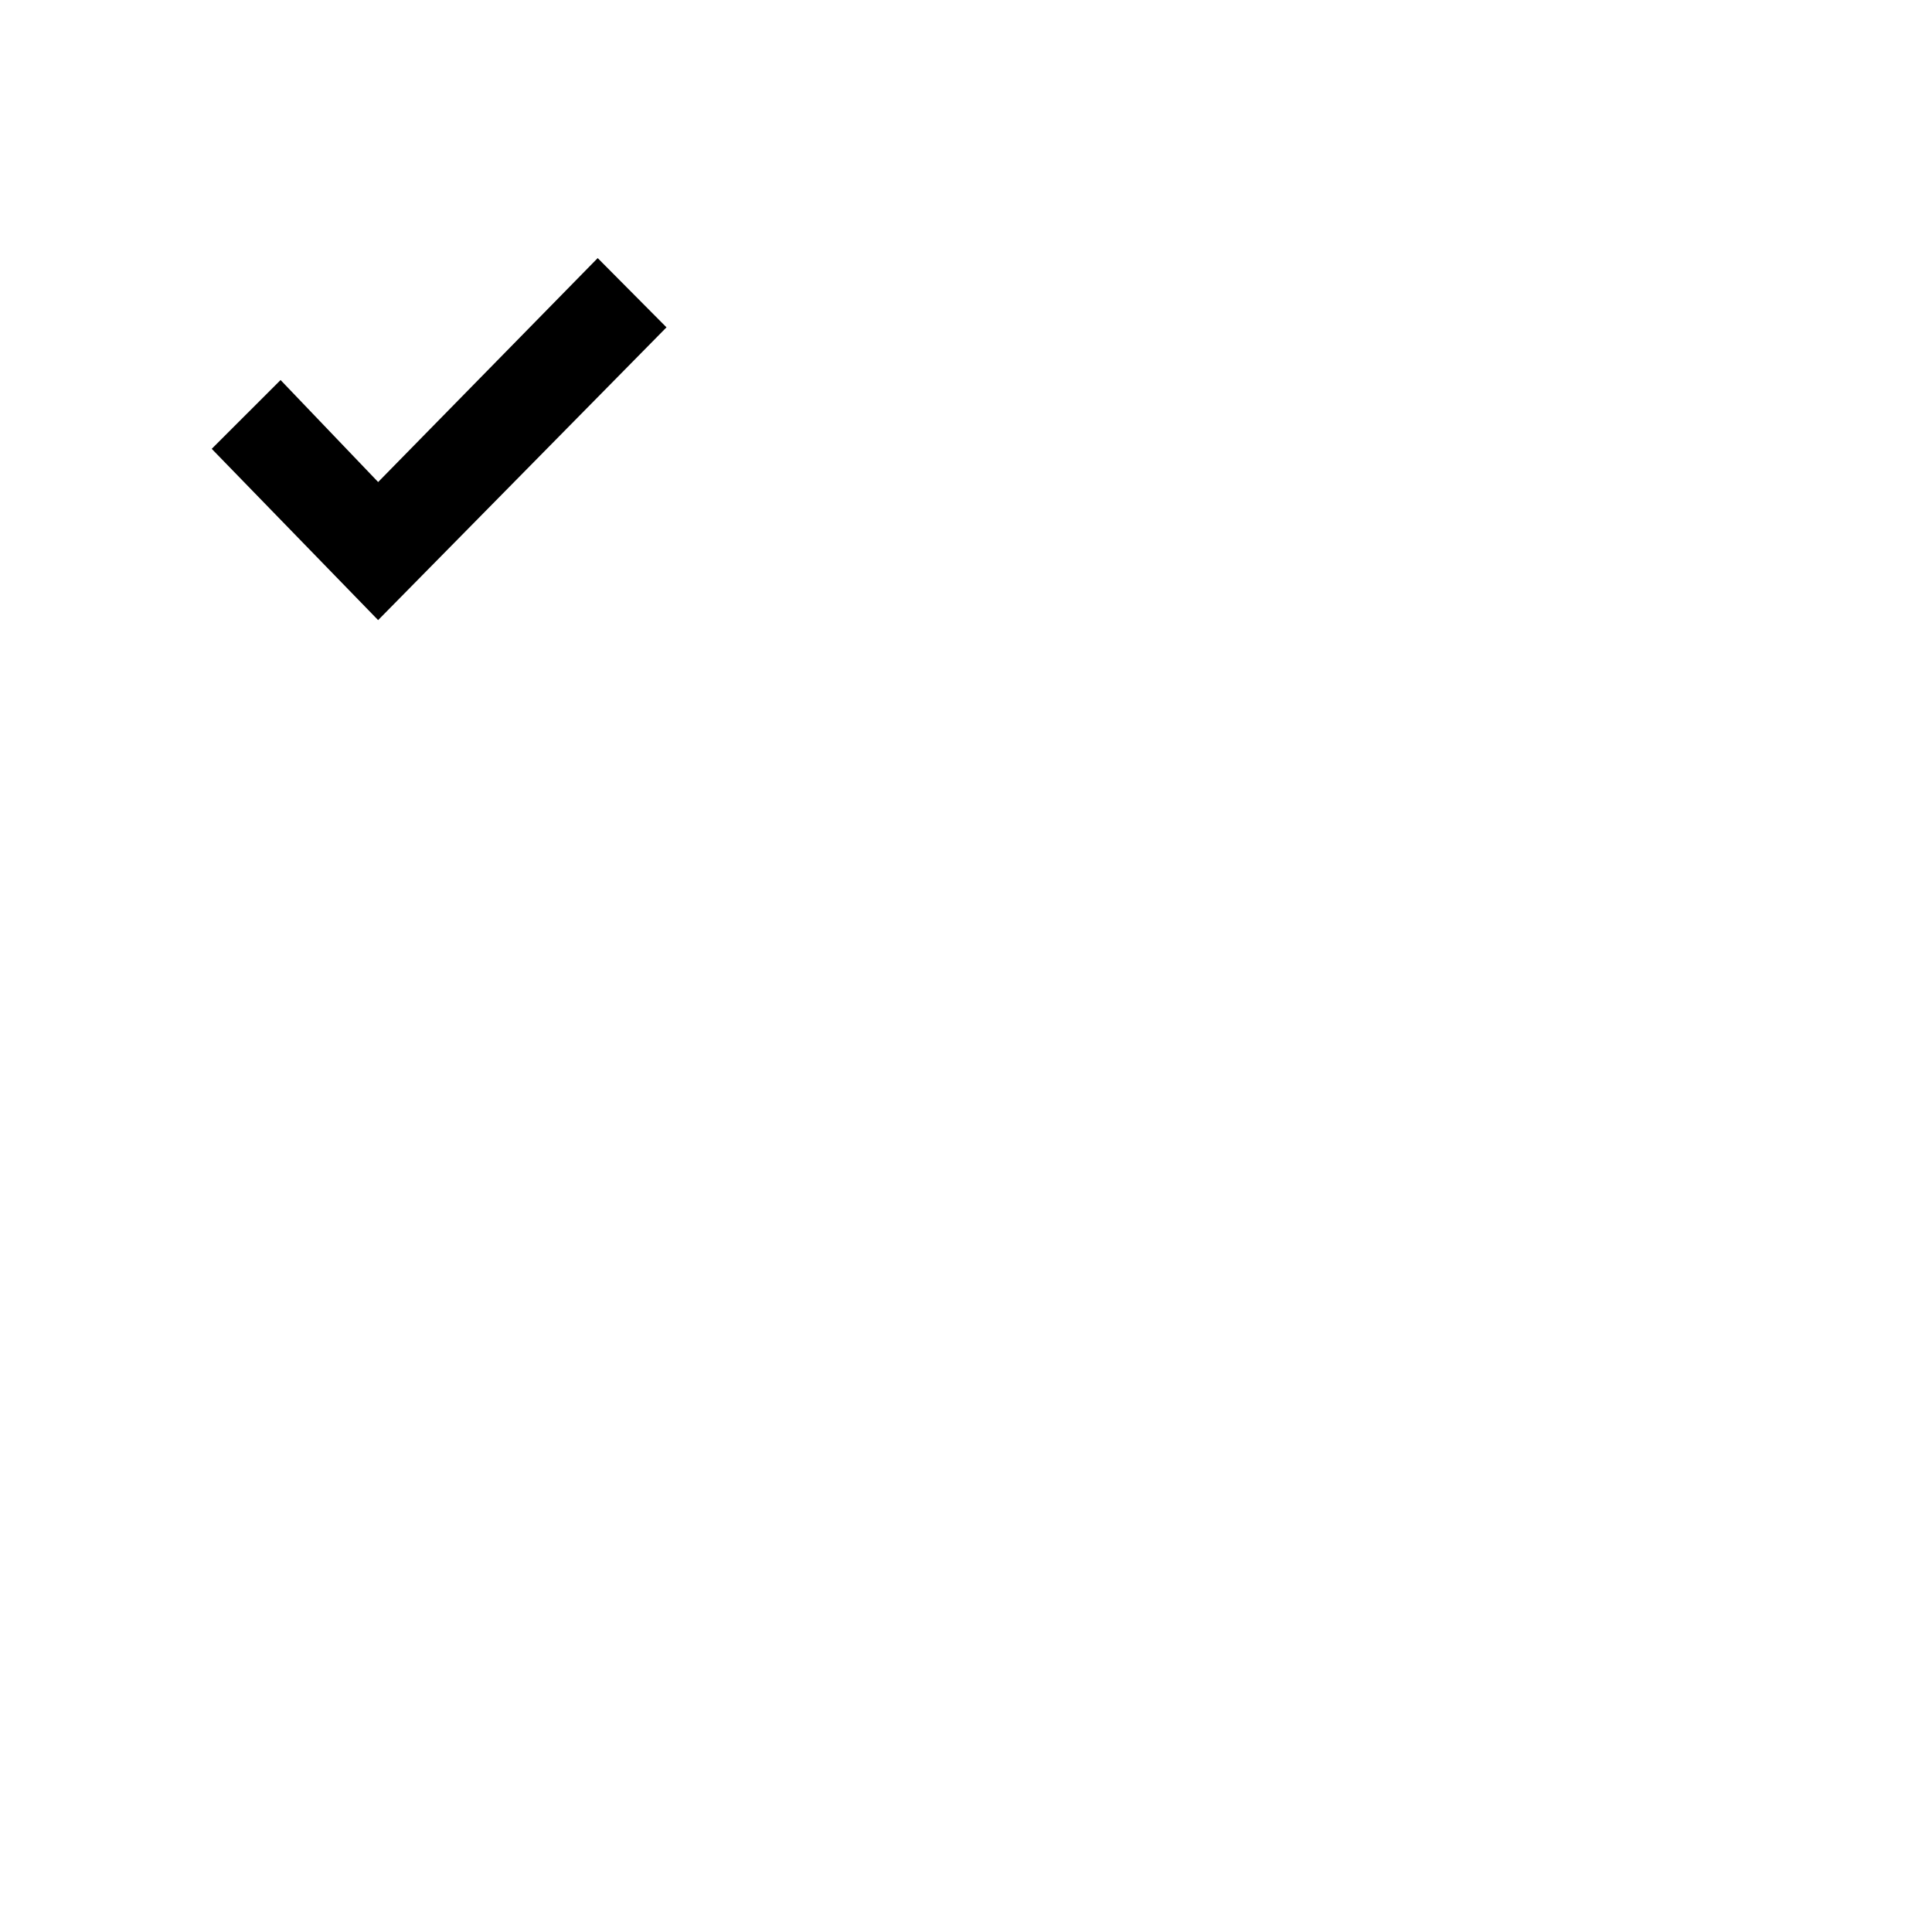
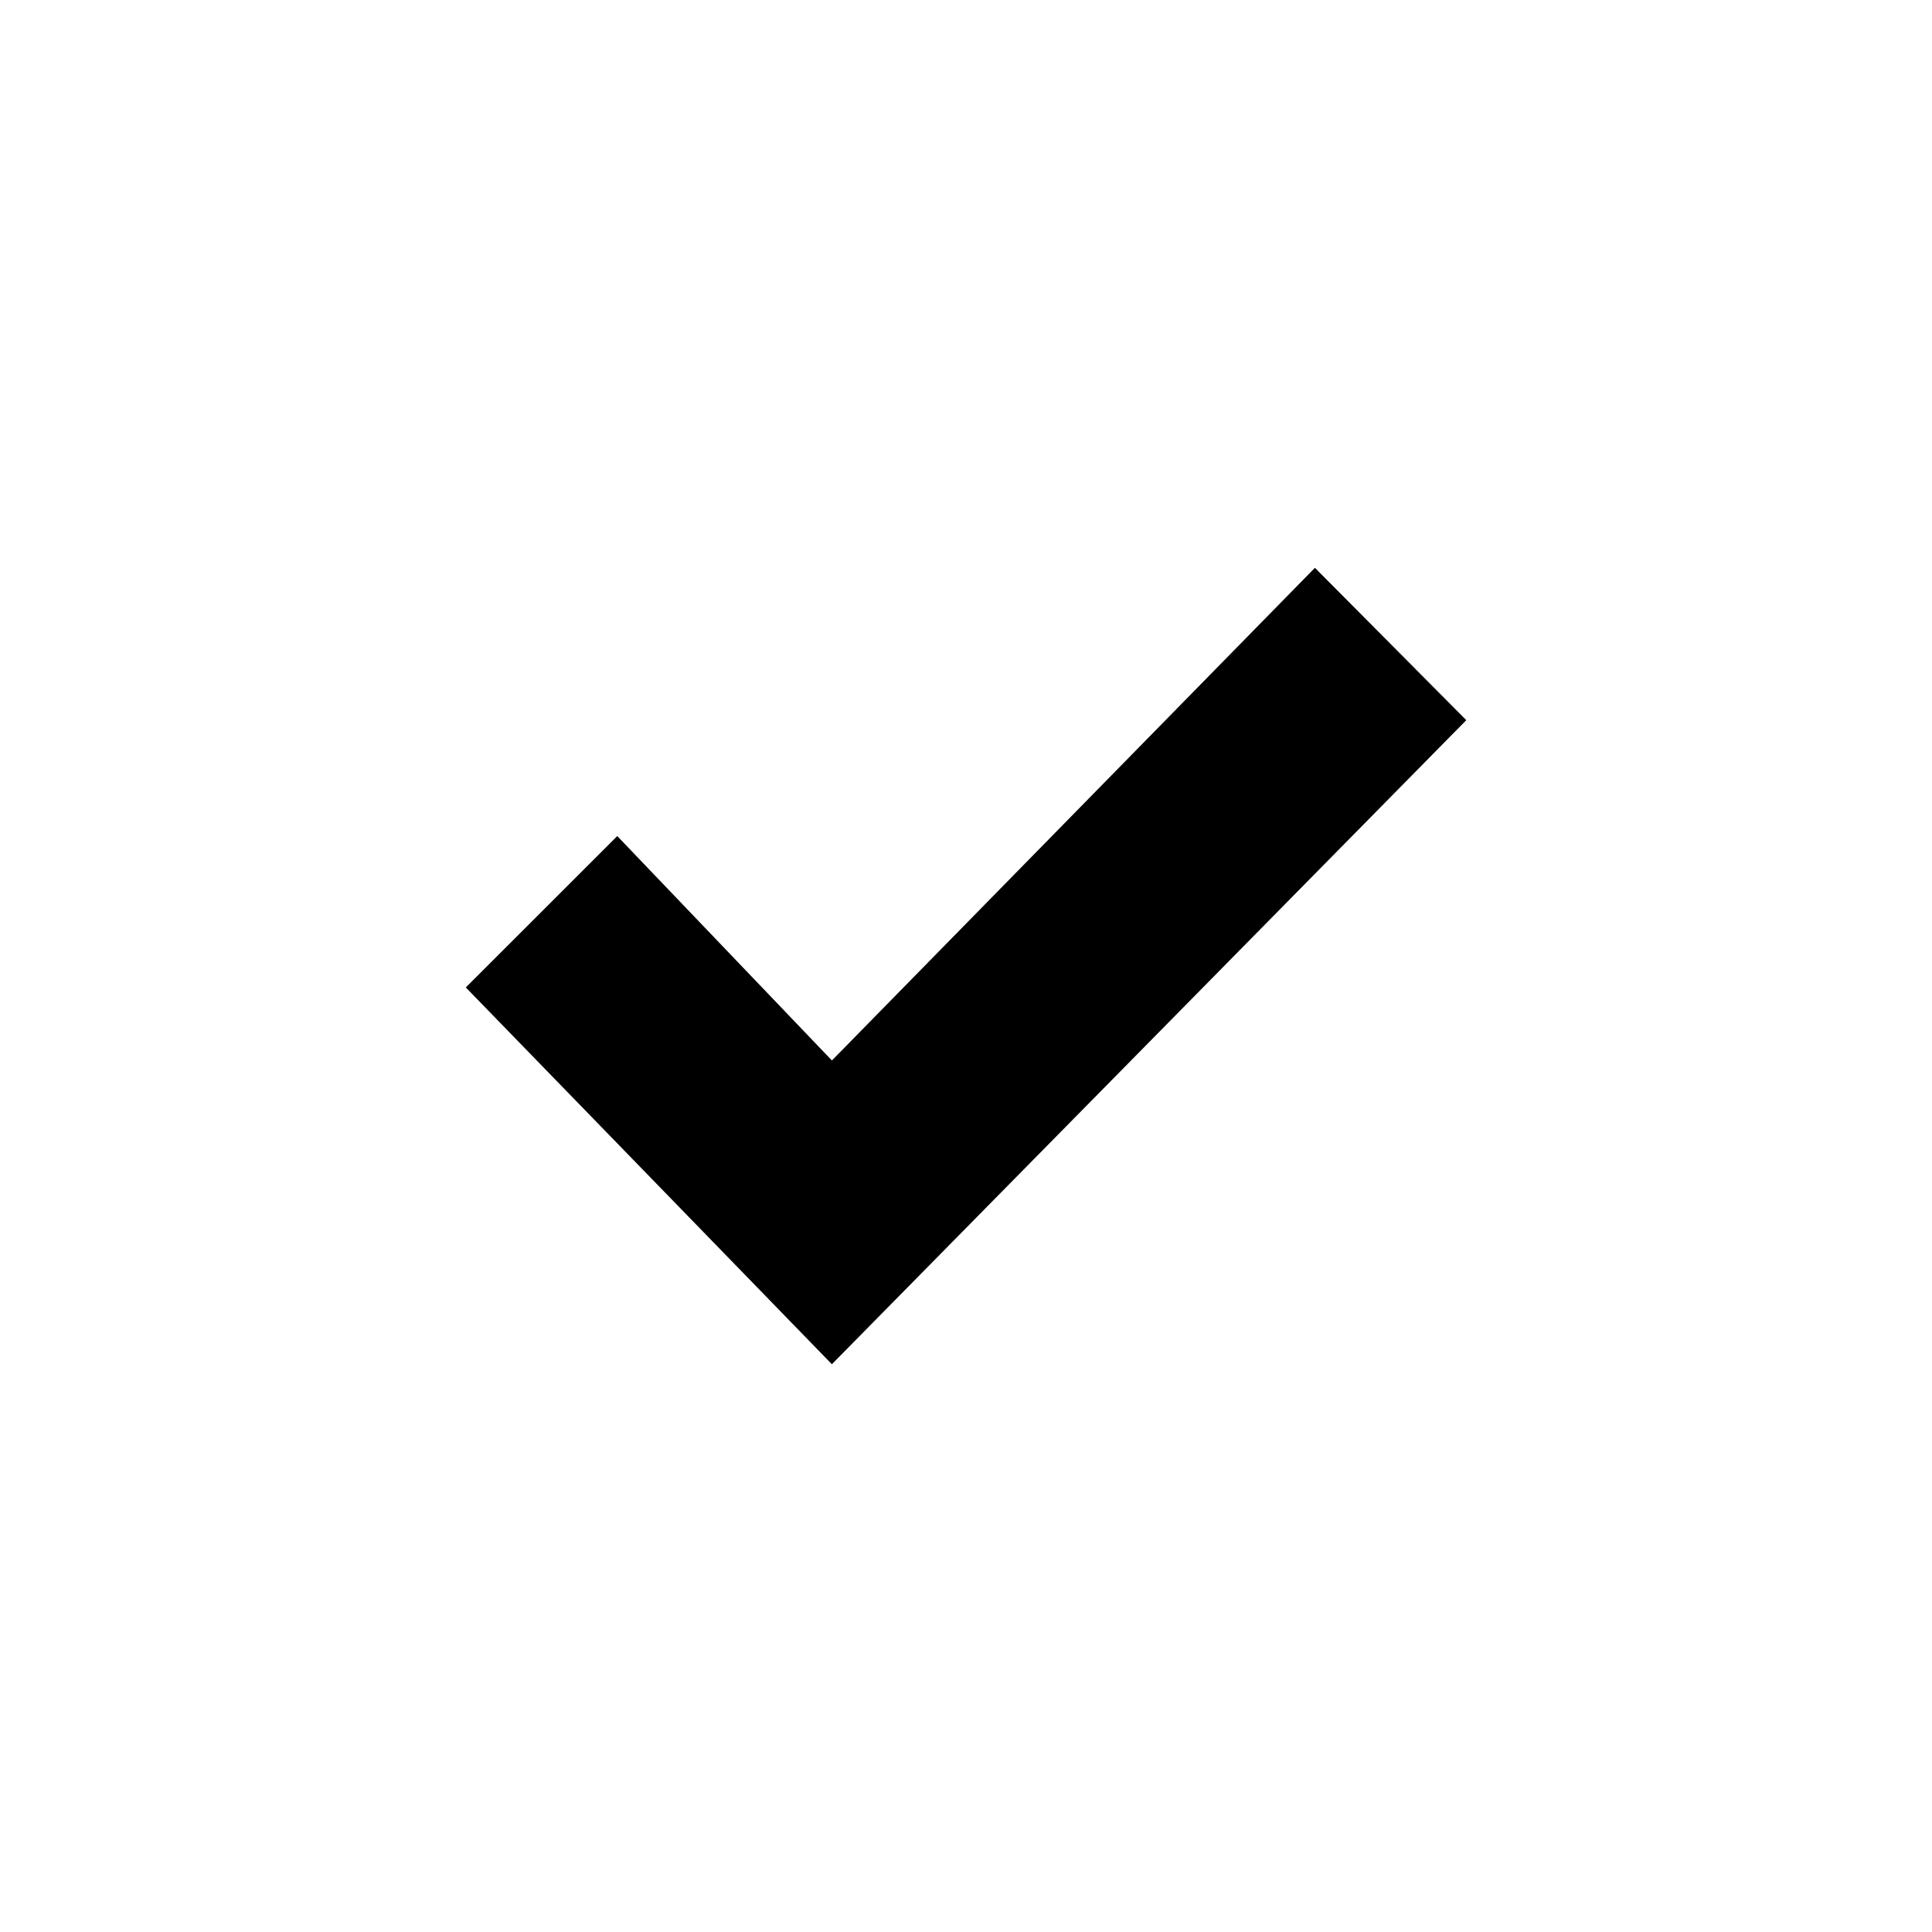
- <svg xmlns="http://www.w3.org/2000/svg" width="32" height="32" viewBox="0 0 44 44" fill="none">
+ <svg xmlns="http://www.w3.org/2000/svg" width="20" height="20" viewBox="0 0 20 20" fill="none">
  <g clip-path="url(#tyvtn3l4ga)">
    <path d="m8.611 14.122-3.789-3.9L6.39 8.655l2.222 2.323 5-5.1 1.567 1.577-6.567 6.667z" fill="#000" />
  </g>
  <defs>
    <clipPath id="tyvtn3l4ga">
      <path fill="#000" d="M0 0h20v20H0z" />
    </clipPath>
  </defs>
</svg>
